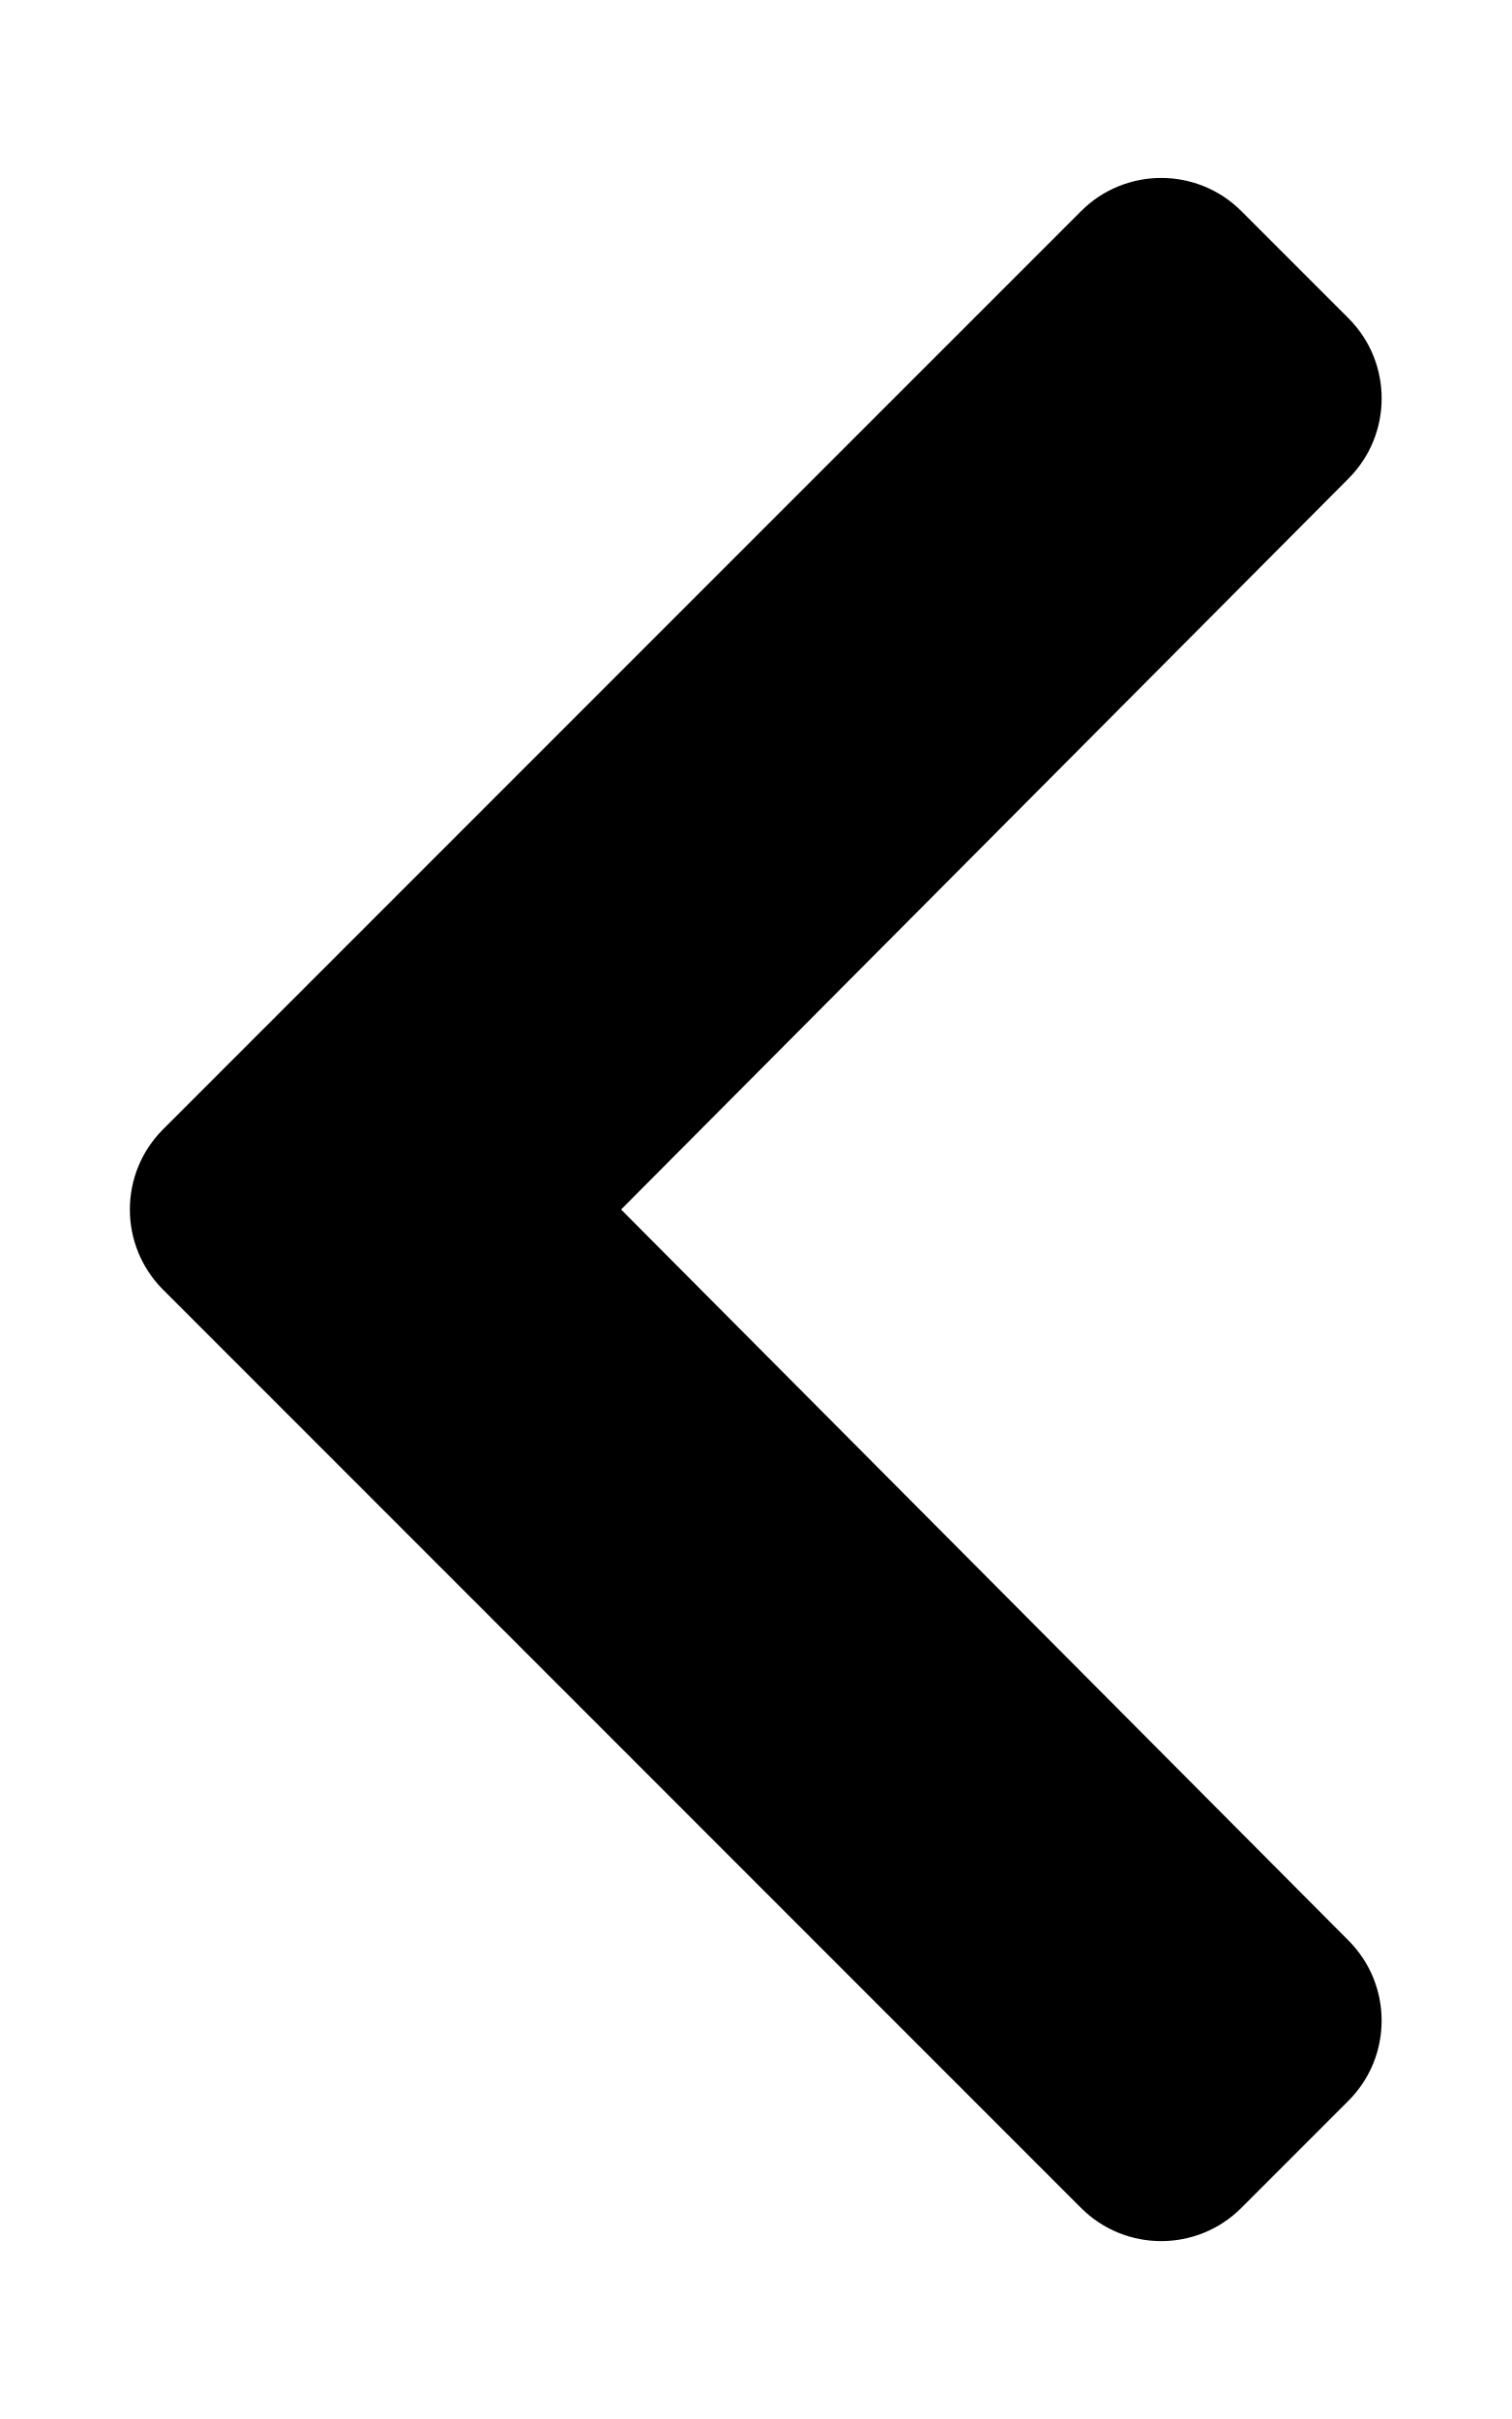
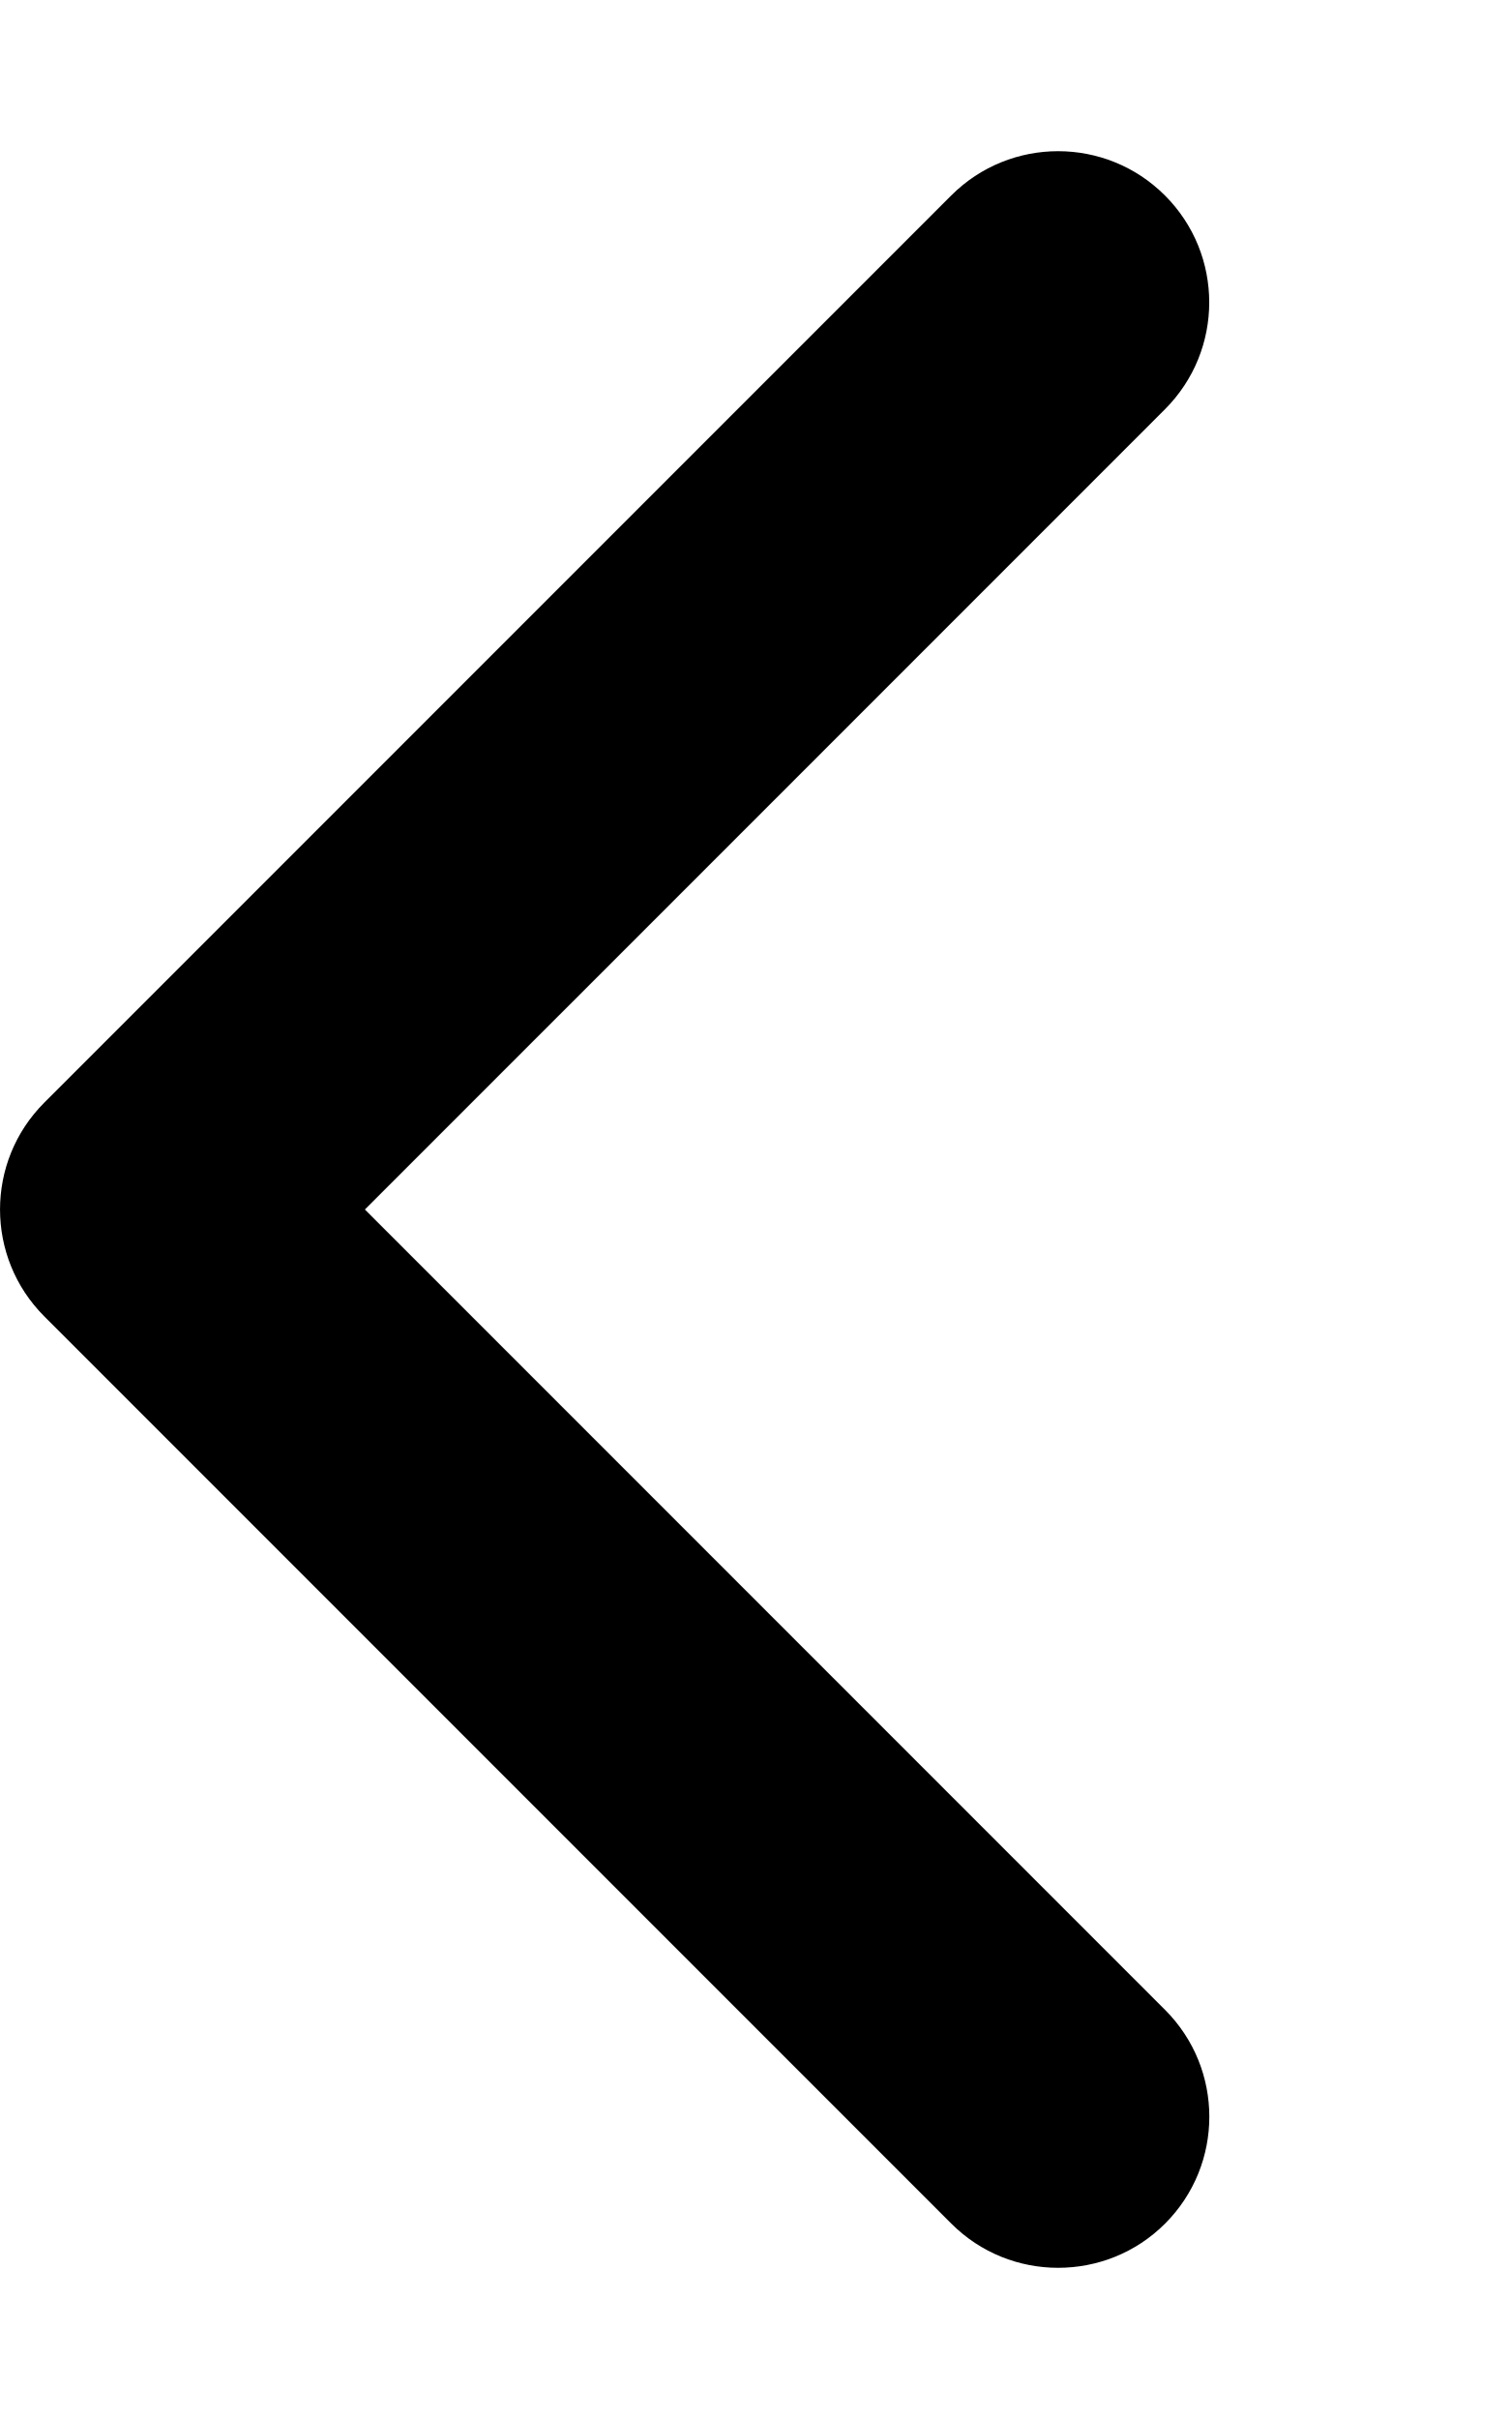
<svg xmlns="http://www.w3.org/2000/svg" viewBox="0 0 320 512">
-   <path d="M34.52 239.03L228.87 44.69c9.37-9.37 24.57-9.37 33.94 0l22.67 22.67c9.36 9.36 9.37 24.52.04 33.9L131.49 256l154.02 154.75c9.34 9.38 9.32 24.54-.04 33.9l-22.67 22.67c-9.37 9.37-24.57 9.37-33.94 0L34.52 272.97c-9.37-9.37-9.37-24.57 0-33.94z" />
+   <path d="M224 480c-8.188 0-16.38-3.125-22.62-9.375l-192-192c-12.5-12.5-12.5-32.75 0-45.25l192-192c12.5-12.5 32.75-12.5 45.25 0s12.5 32.75 0 45.25L77.25 256l169.4 169.4c12.5 12.5 12.5 32.75 0 45.25C240.4 476.9 232.2 480 224 480z" fill="currentColor" />
</svg>
